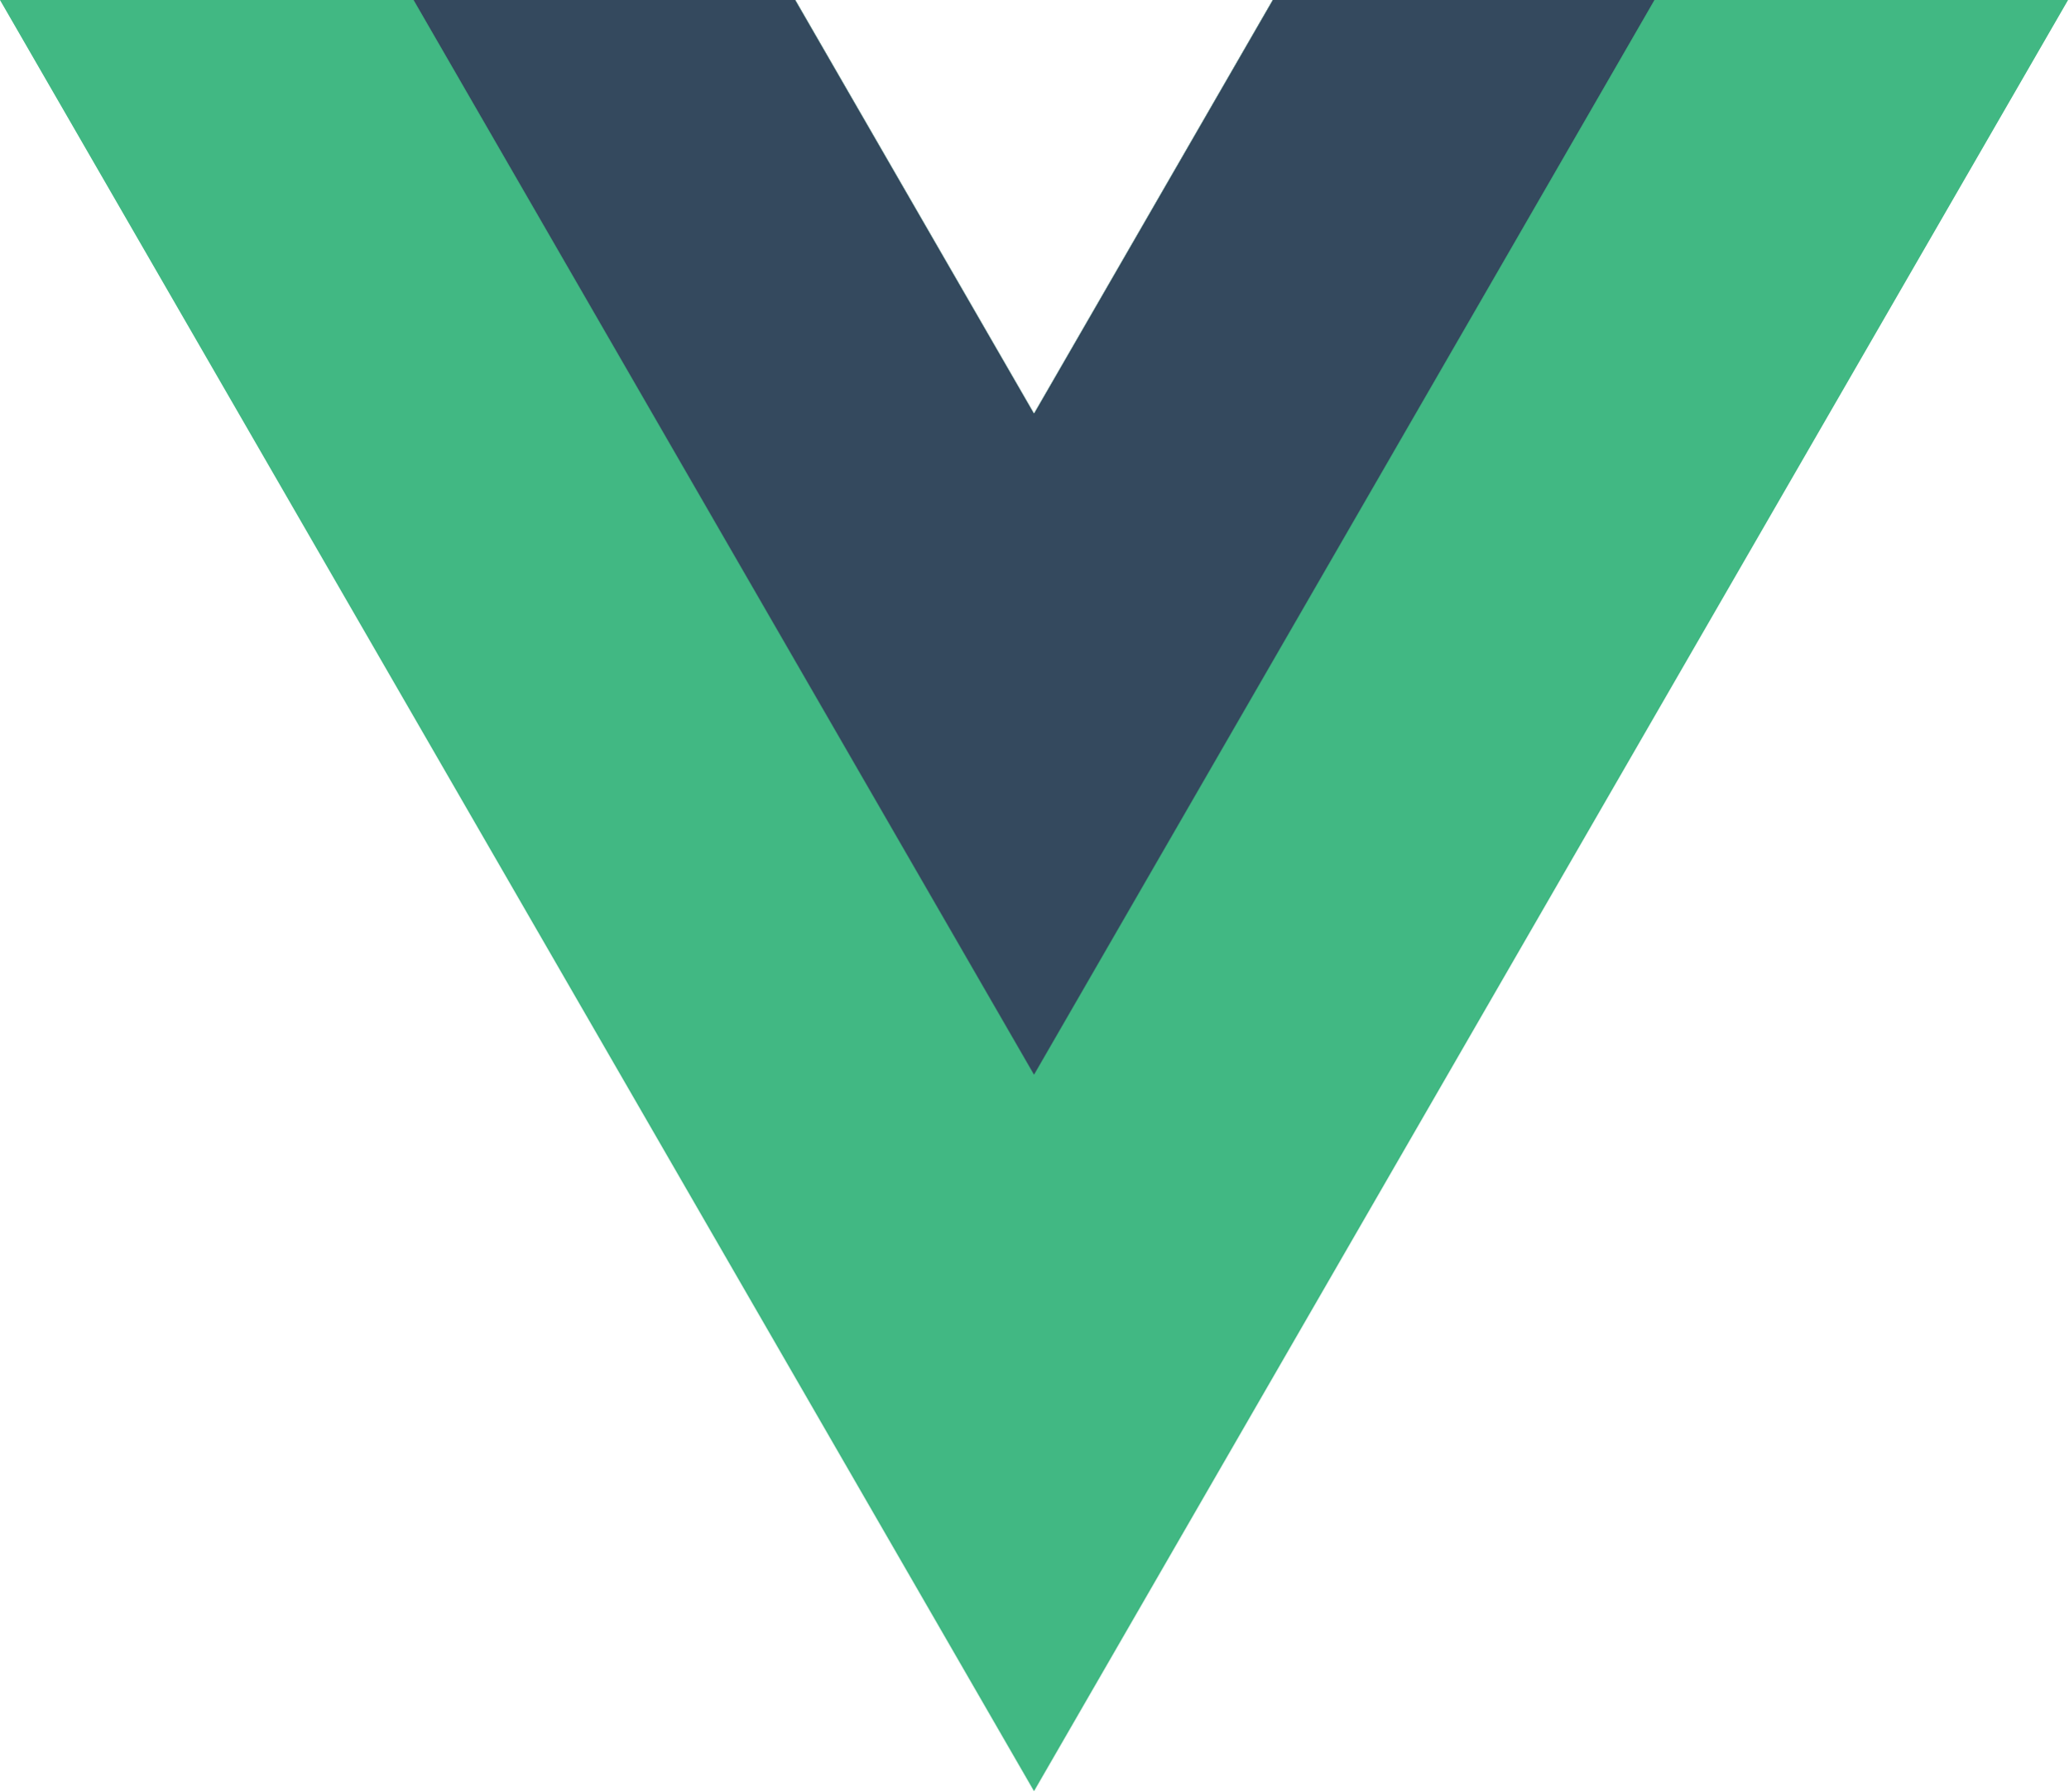
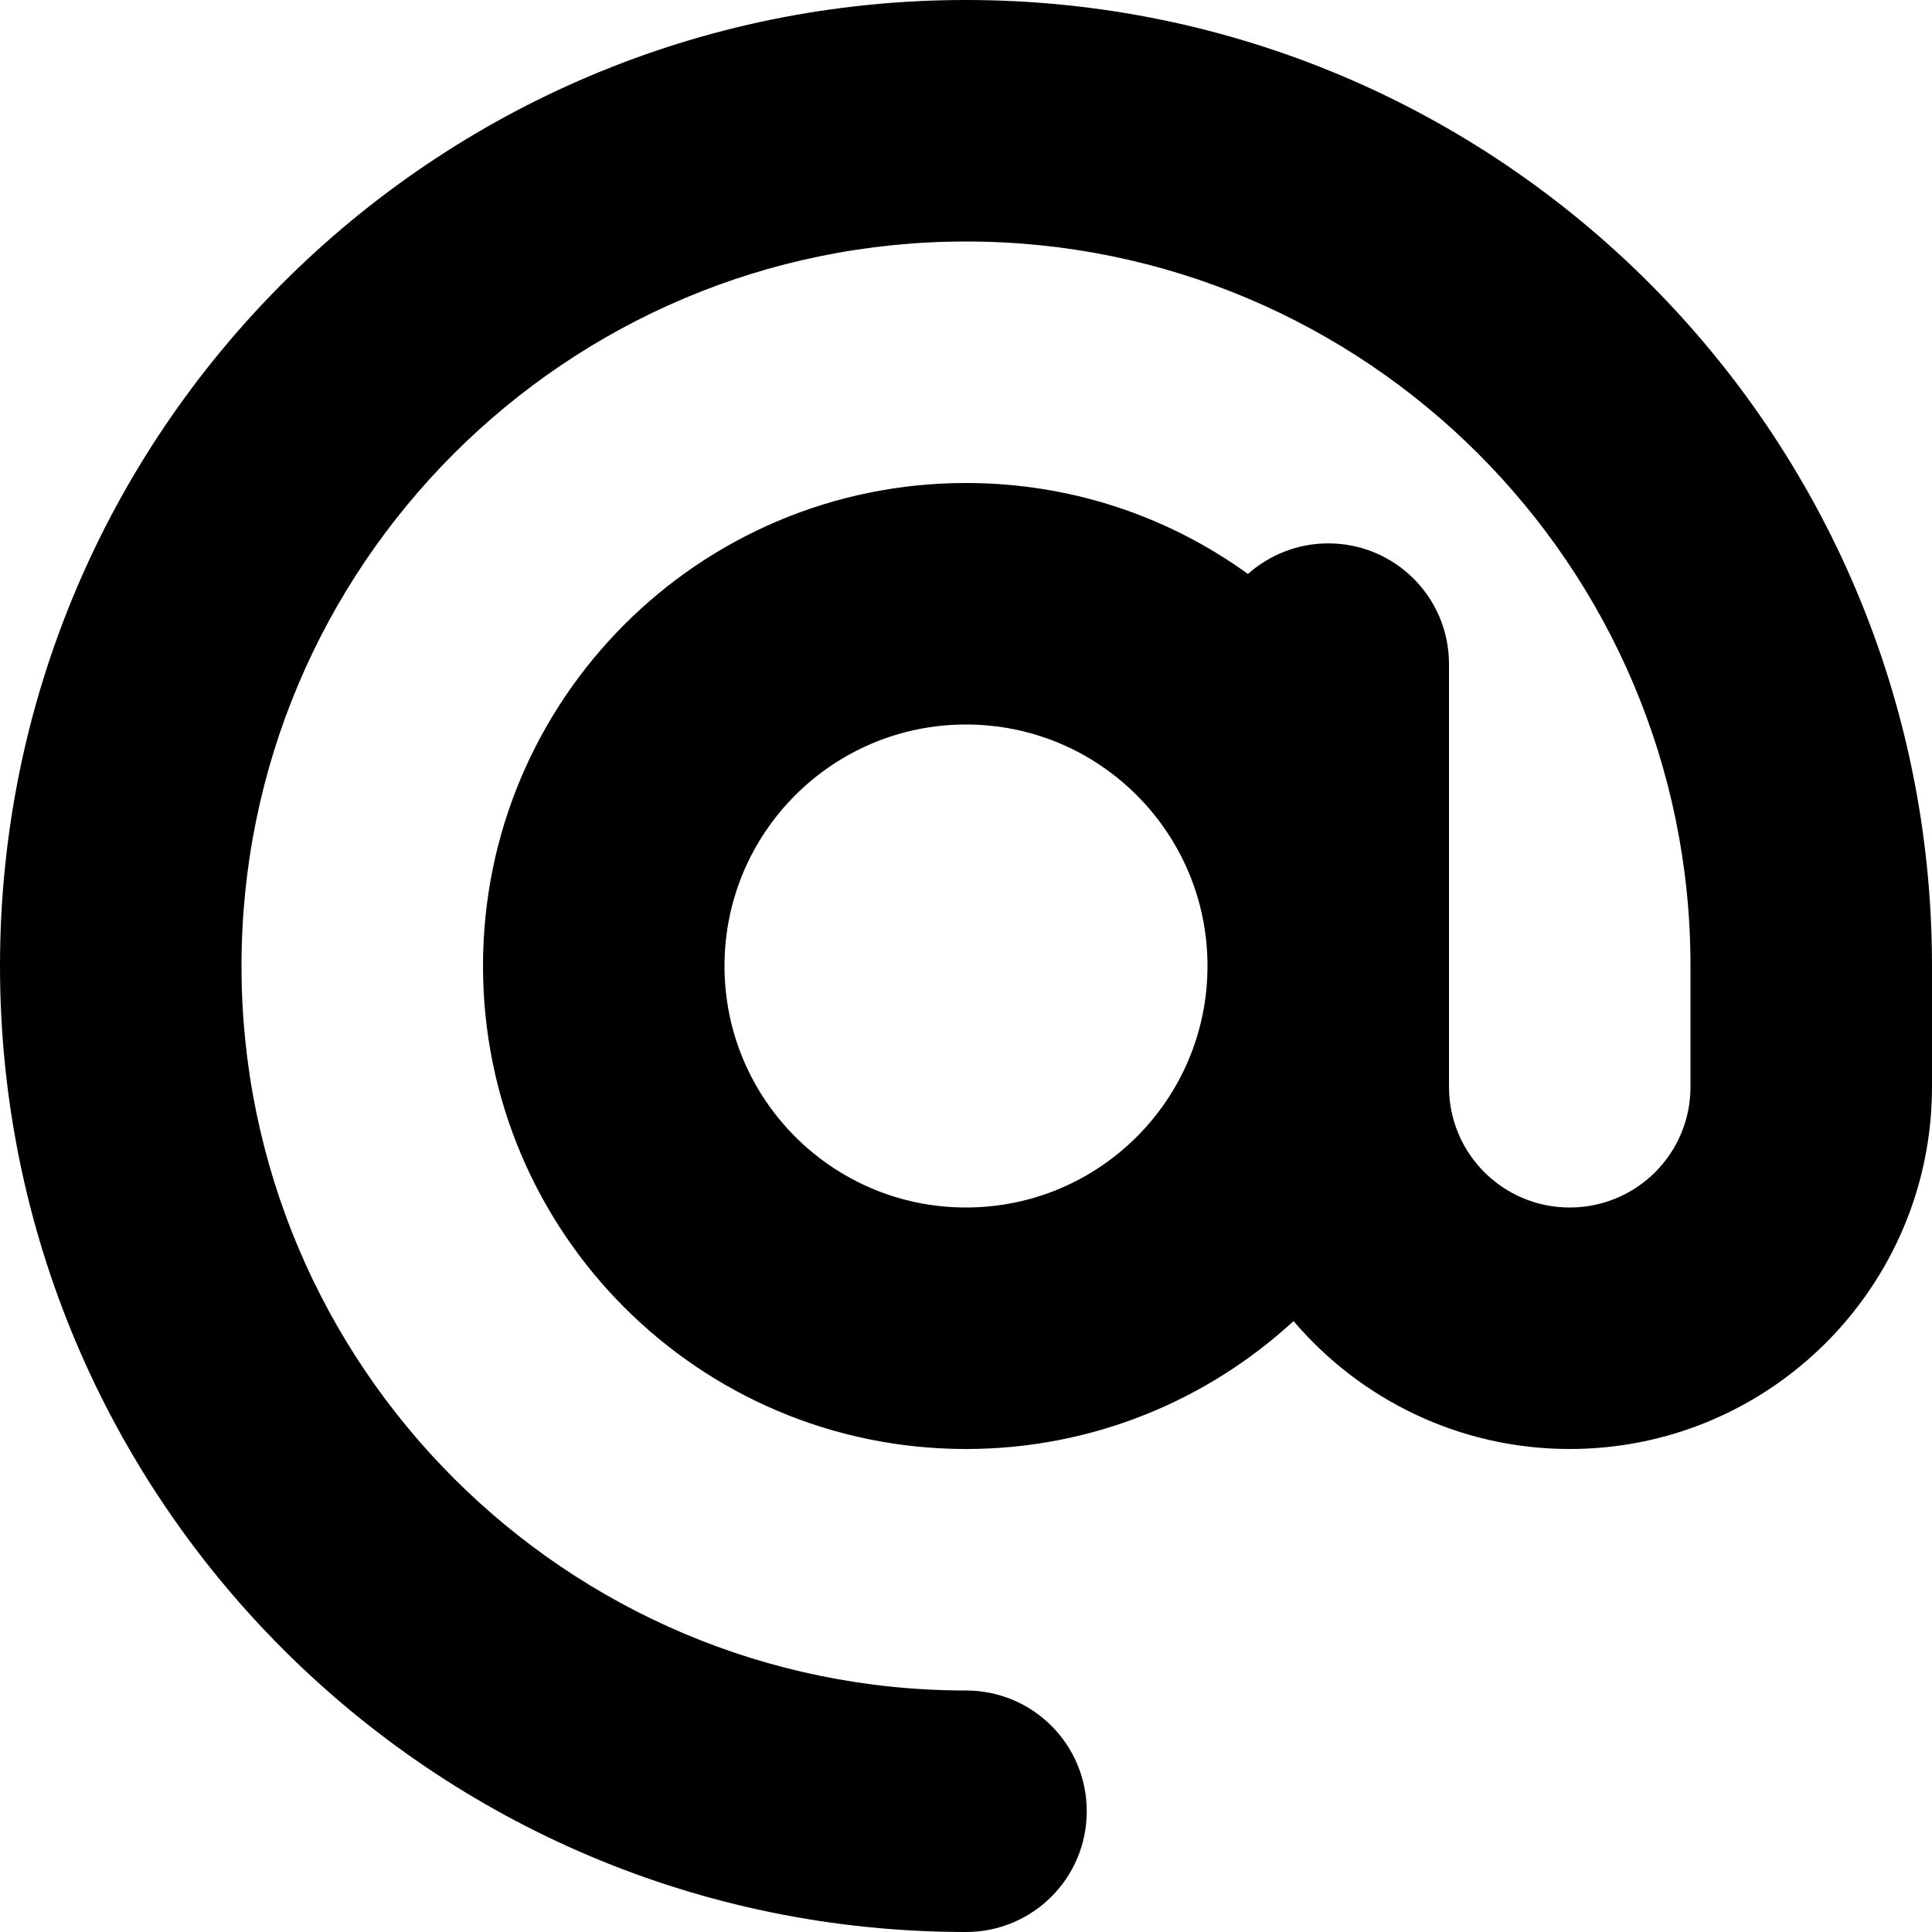
- <svg xmlns="http://www.w3.org/2000/svg" viewBox="0 0 261.76 226.69">
-   <path d="M161.096.001l-30.225 52.351L100.647.001H-.005l130.877 226.688L261.749.001z" fill="#41b883" />
-   <path d="M161.096.001l-30.225 52.351L100.647.001H52.346l78.526 136.01L209.398.001z" fill="#34495e" />
+ <svg xmlns="http://www.w3.org/2000/svg" viewBox="0 0 512 512">
+   <path d="M256 64C150 64 64 150 64 256s86 192 192 192c17.7 0 32 14.3 32 32s-14.3 32-32 32C114.6 512 0 397.4 0 256S114.6 0 256 0S512 114.6 512 256v32c0 53-43 96-96 96c-29.3 0-55.6-13.2-73.2-33.9C320 371.1 289.5 384 256 384c-70.7 0-128-57.3-128-128s57.3-128 128-128c27.9 0 53.7 8.9 74.7 24.1c5.7-5 13.1-8.1 21.3-8.1c17.7 0 32 14.3 32 32v80 32c0 17.7 14.3 32 32 32s32-14.3 32-32V256c0-106-86-192-192-192zm64 192a64 64 0 1 0 -128 0 64 64 0 1 0 128 0z" />
</svg>
